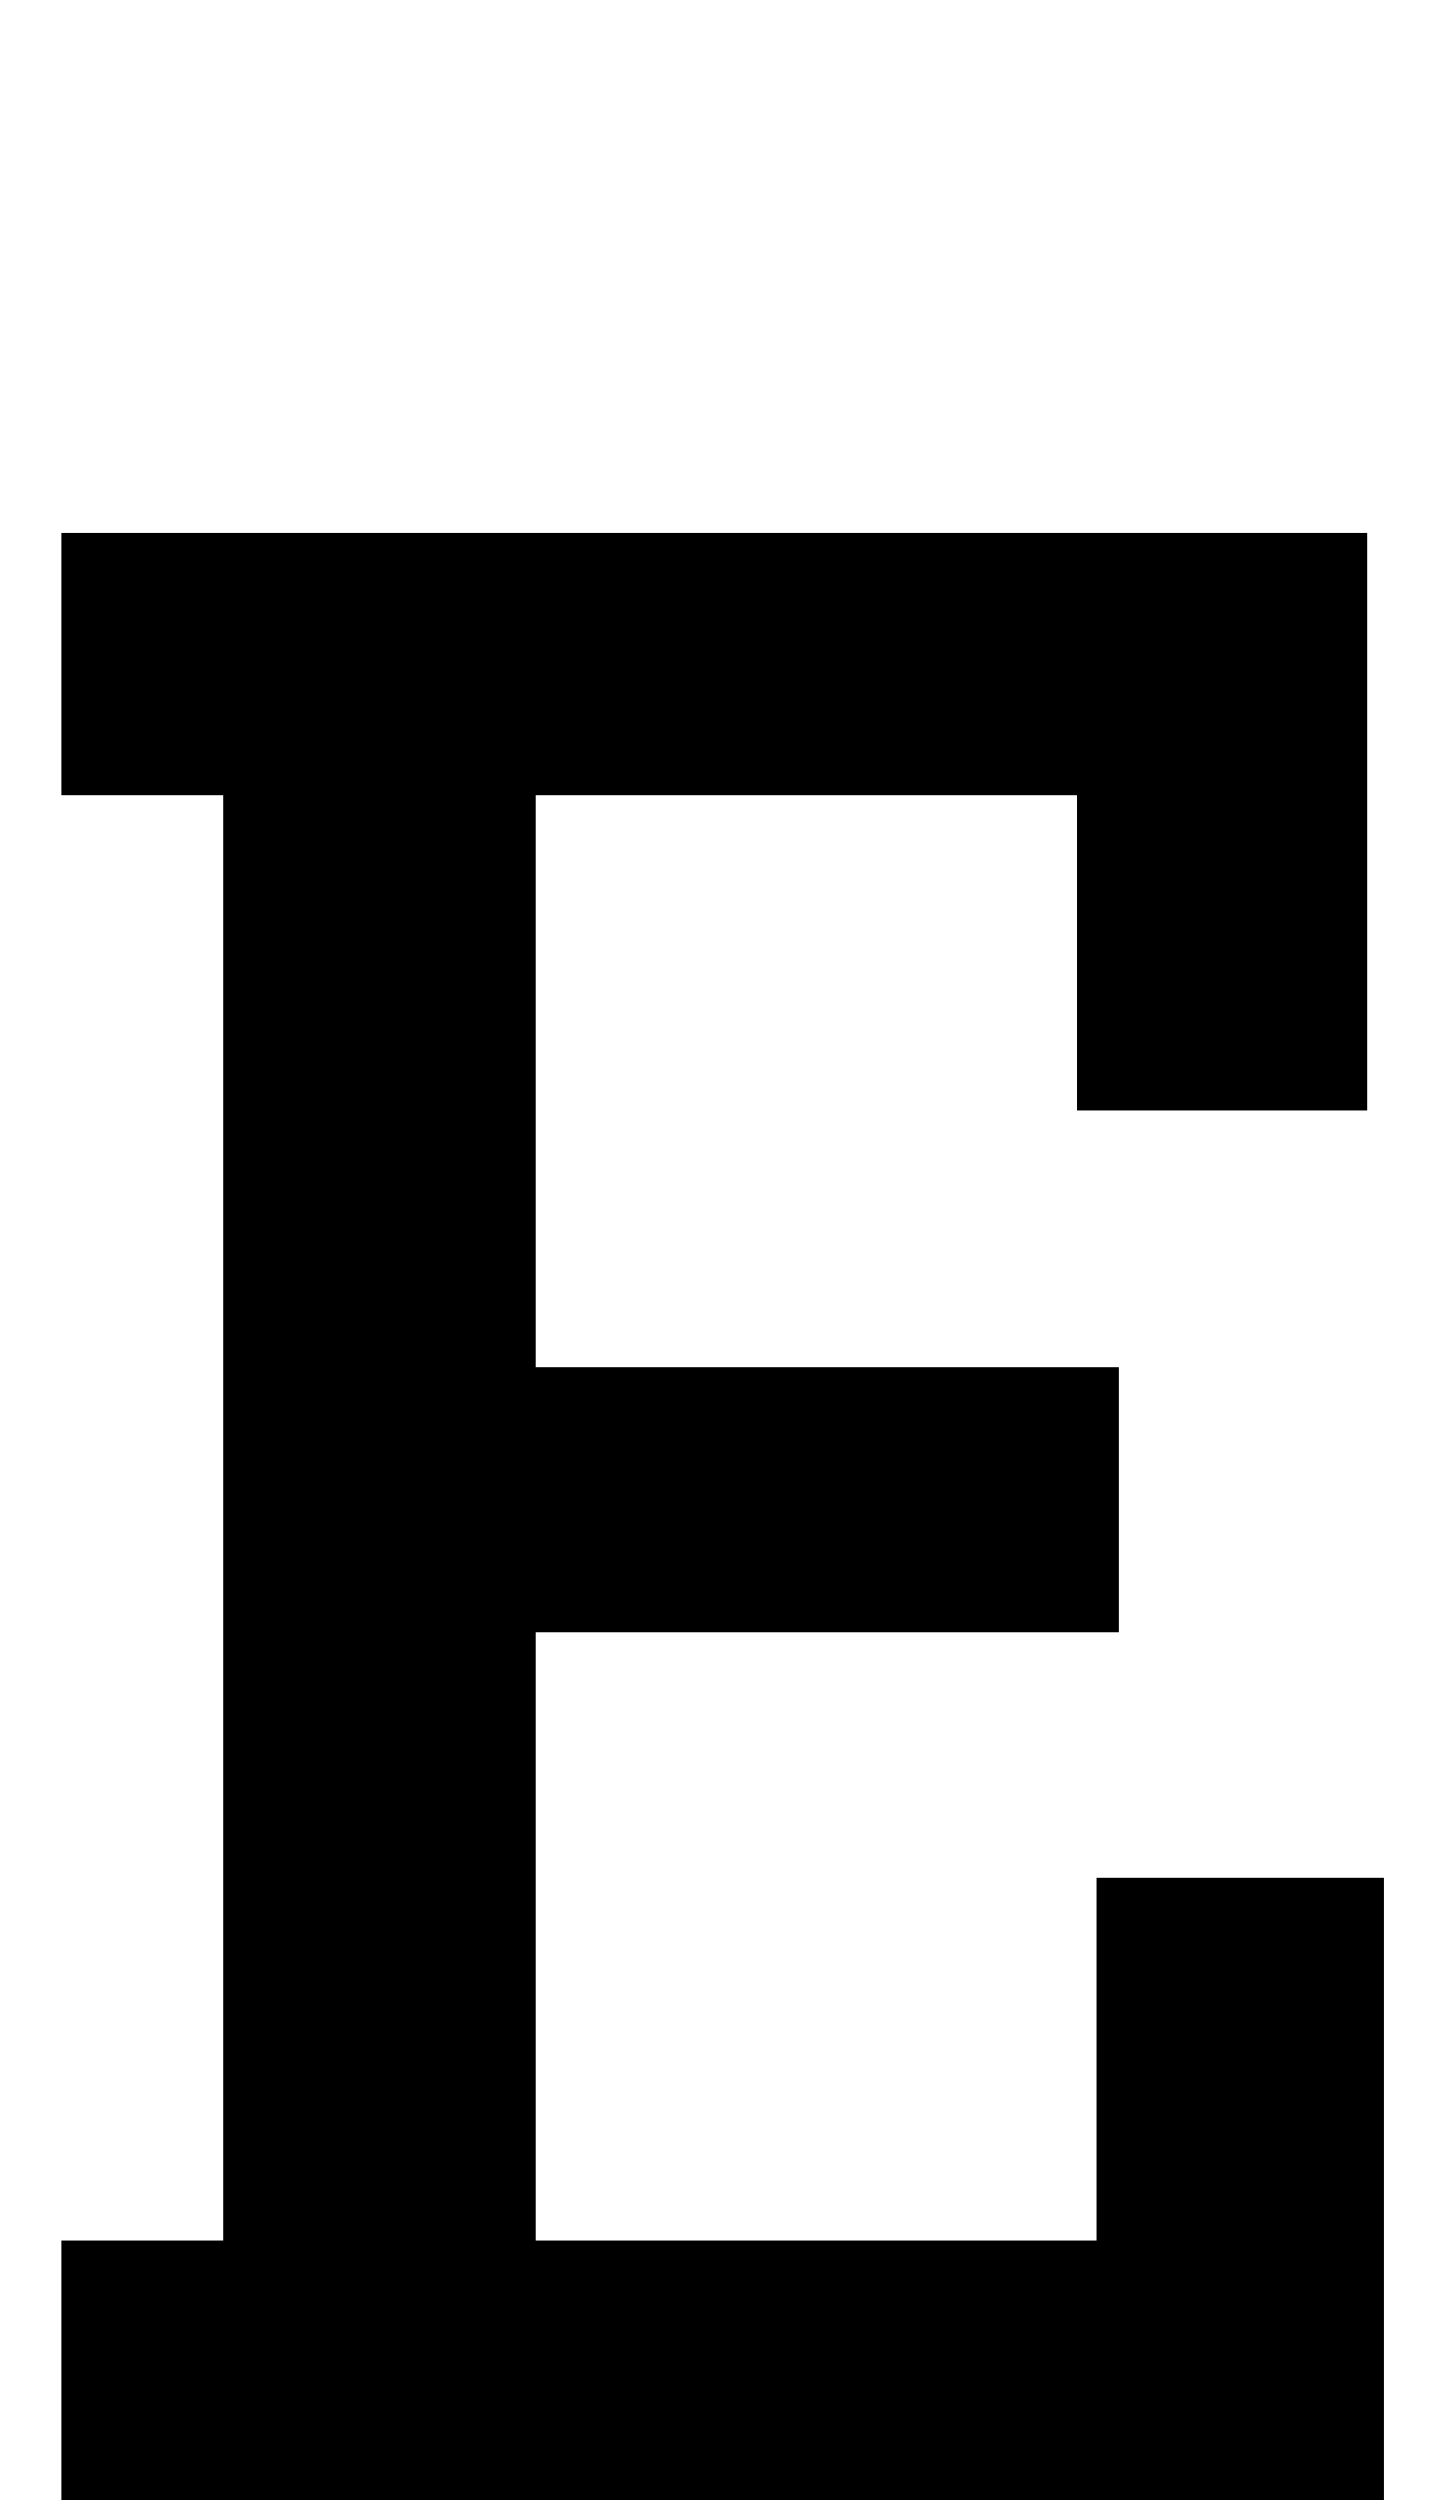
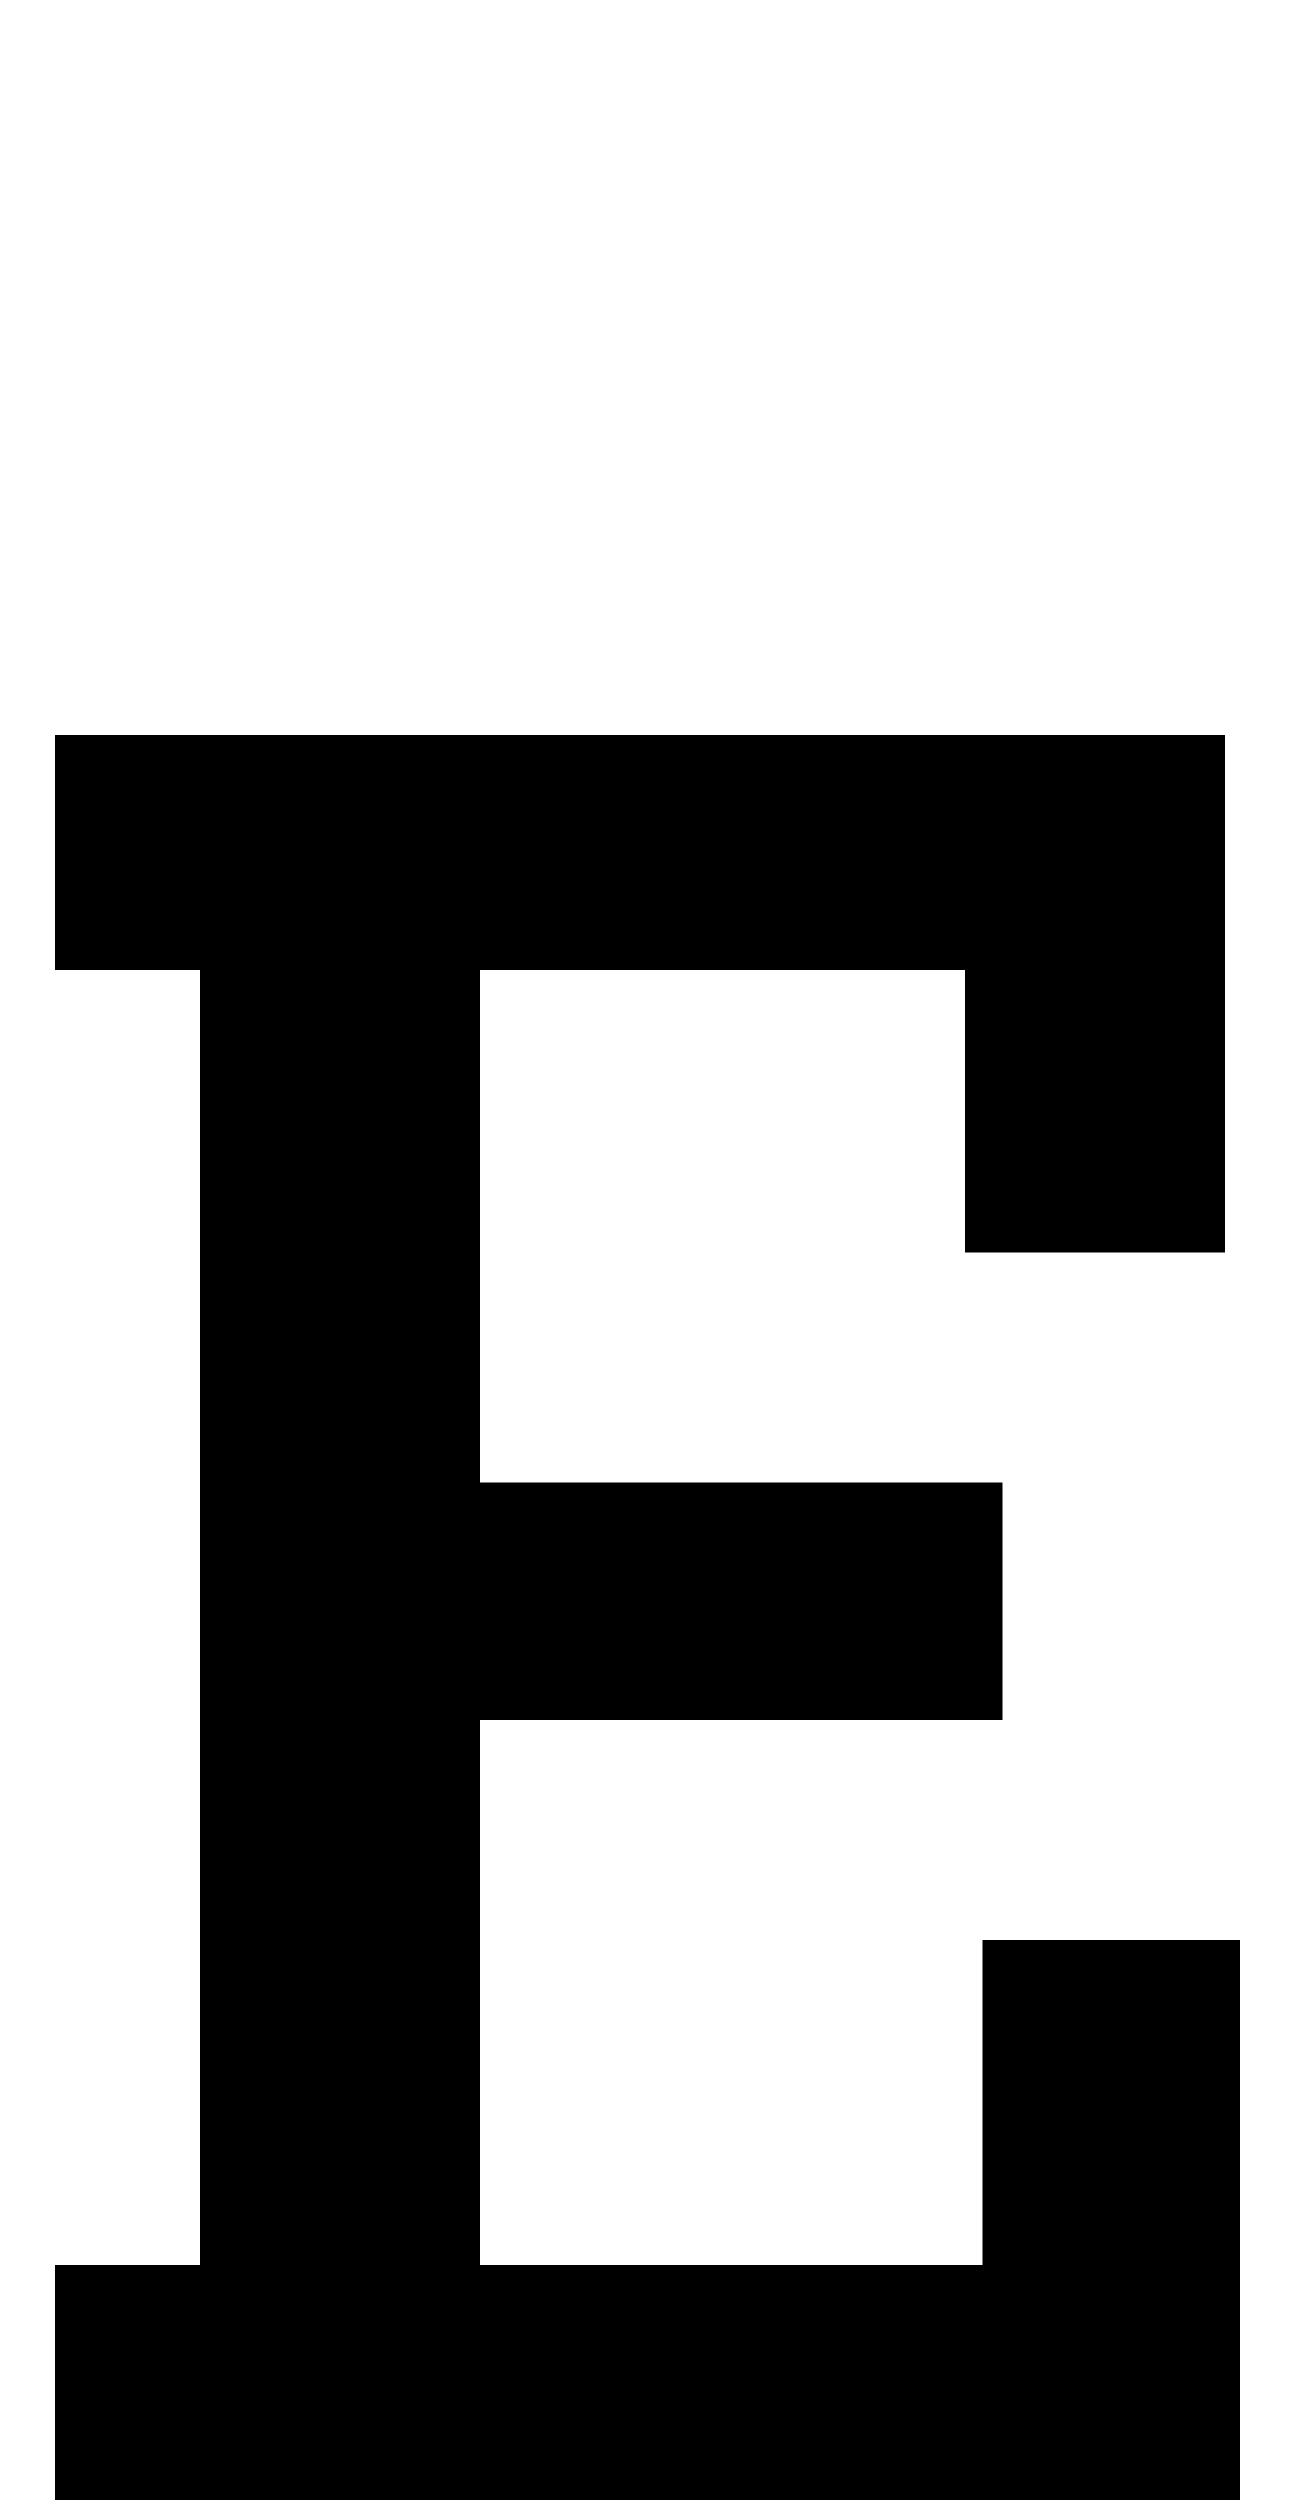
- <svg xmlns="http://www.w3.org/2000/svg" version="1.0" id="glyph_E" x="0px" y="0px" width="52px" height="89.6px">
-   <g id="E">
-     <path style="fill:#000000;stroke-width:0px" d="M38.6 39.8 C41.2 39.8 46.4 39.8 49 39.8 C49 34.625 49 24.275 49 19.1 C37.3 19.1 13.9 19.1 2.2 19.1 C2.2 21.45 2.2 26.15 2.2 28.5 C3.65 28.5 6.55 28.5 8 28.5 C8 41.45 8 67.35 8 80.3 C6.55 80.3 3.65 80.3 2.2 80.3 C2.2 82.65 2.2 87.35 2.2 89.7 C14.05 89.7 37.75 89.7 49.6 89.7 C49.6 84.1 49.6 72.9 49.6 67.3 C47.025 67.3 41.875 67.3 39.3 67.3 C39.3 70.55 39.3 77.05 39.3 80.3 C34.275 80.3 24.225 80.3 19.2 80.3 C19.2 74.85 19.2 63.95 19.2 58.5 C24.425 58.5 34.875 58.5 40.1 58.5 C40.1 56.125 40.1 51.375 40.1 49 C34.875 49 24.425 49 19.2 49 C19.2 43.875 19.2 33.625 19.2 28.5 C24.05 28.5 33.75 28.5 38.6 28.5 C38.6 31.325 38.6 36.975 38.6 39.8 z" id="path_E_0" />
-   </g>
+ <svg xmlns="http://www.w3.org/2000/svg" version="1.1" viewBox="0 -200 521 1000">
+   <path d="M 386,301 V 188 H 192 v 205 h 209 v 95 H 192 V 706 H 393 V 576 H 496 V 800 H 22 V 706 H 80 V 188 H 22 V 94 h 468 v 207 z" />
</svg>
